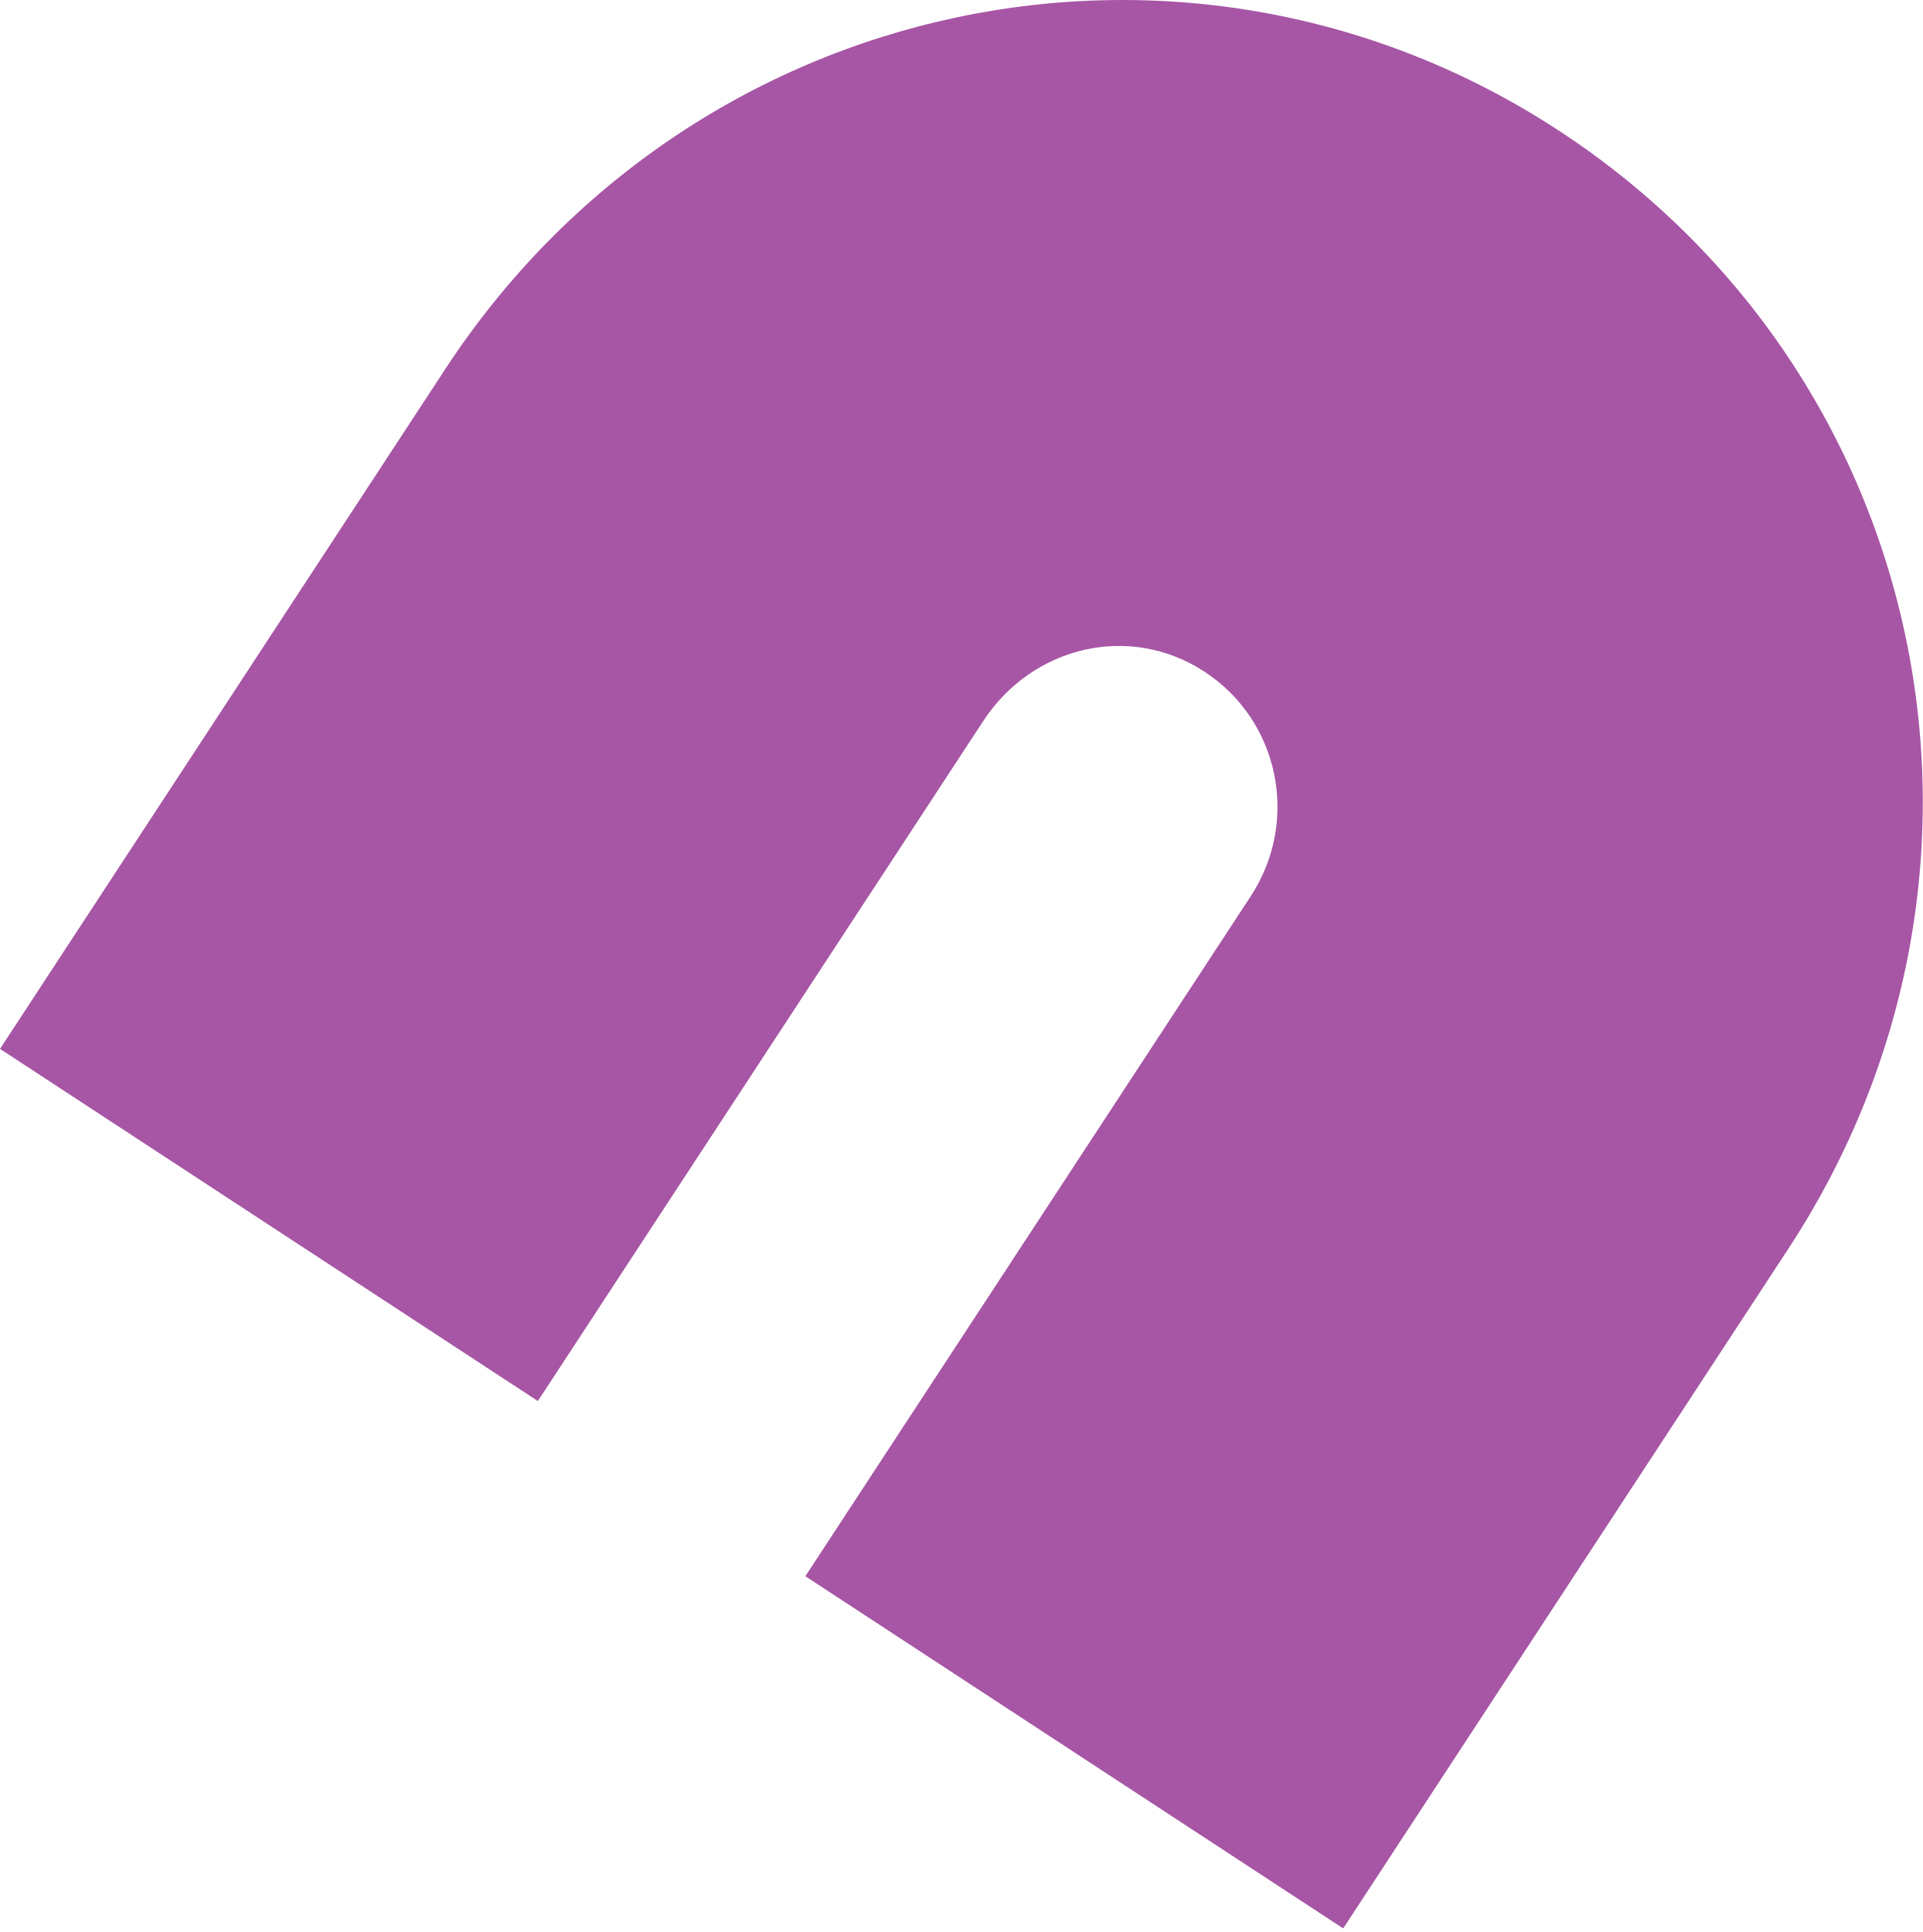
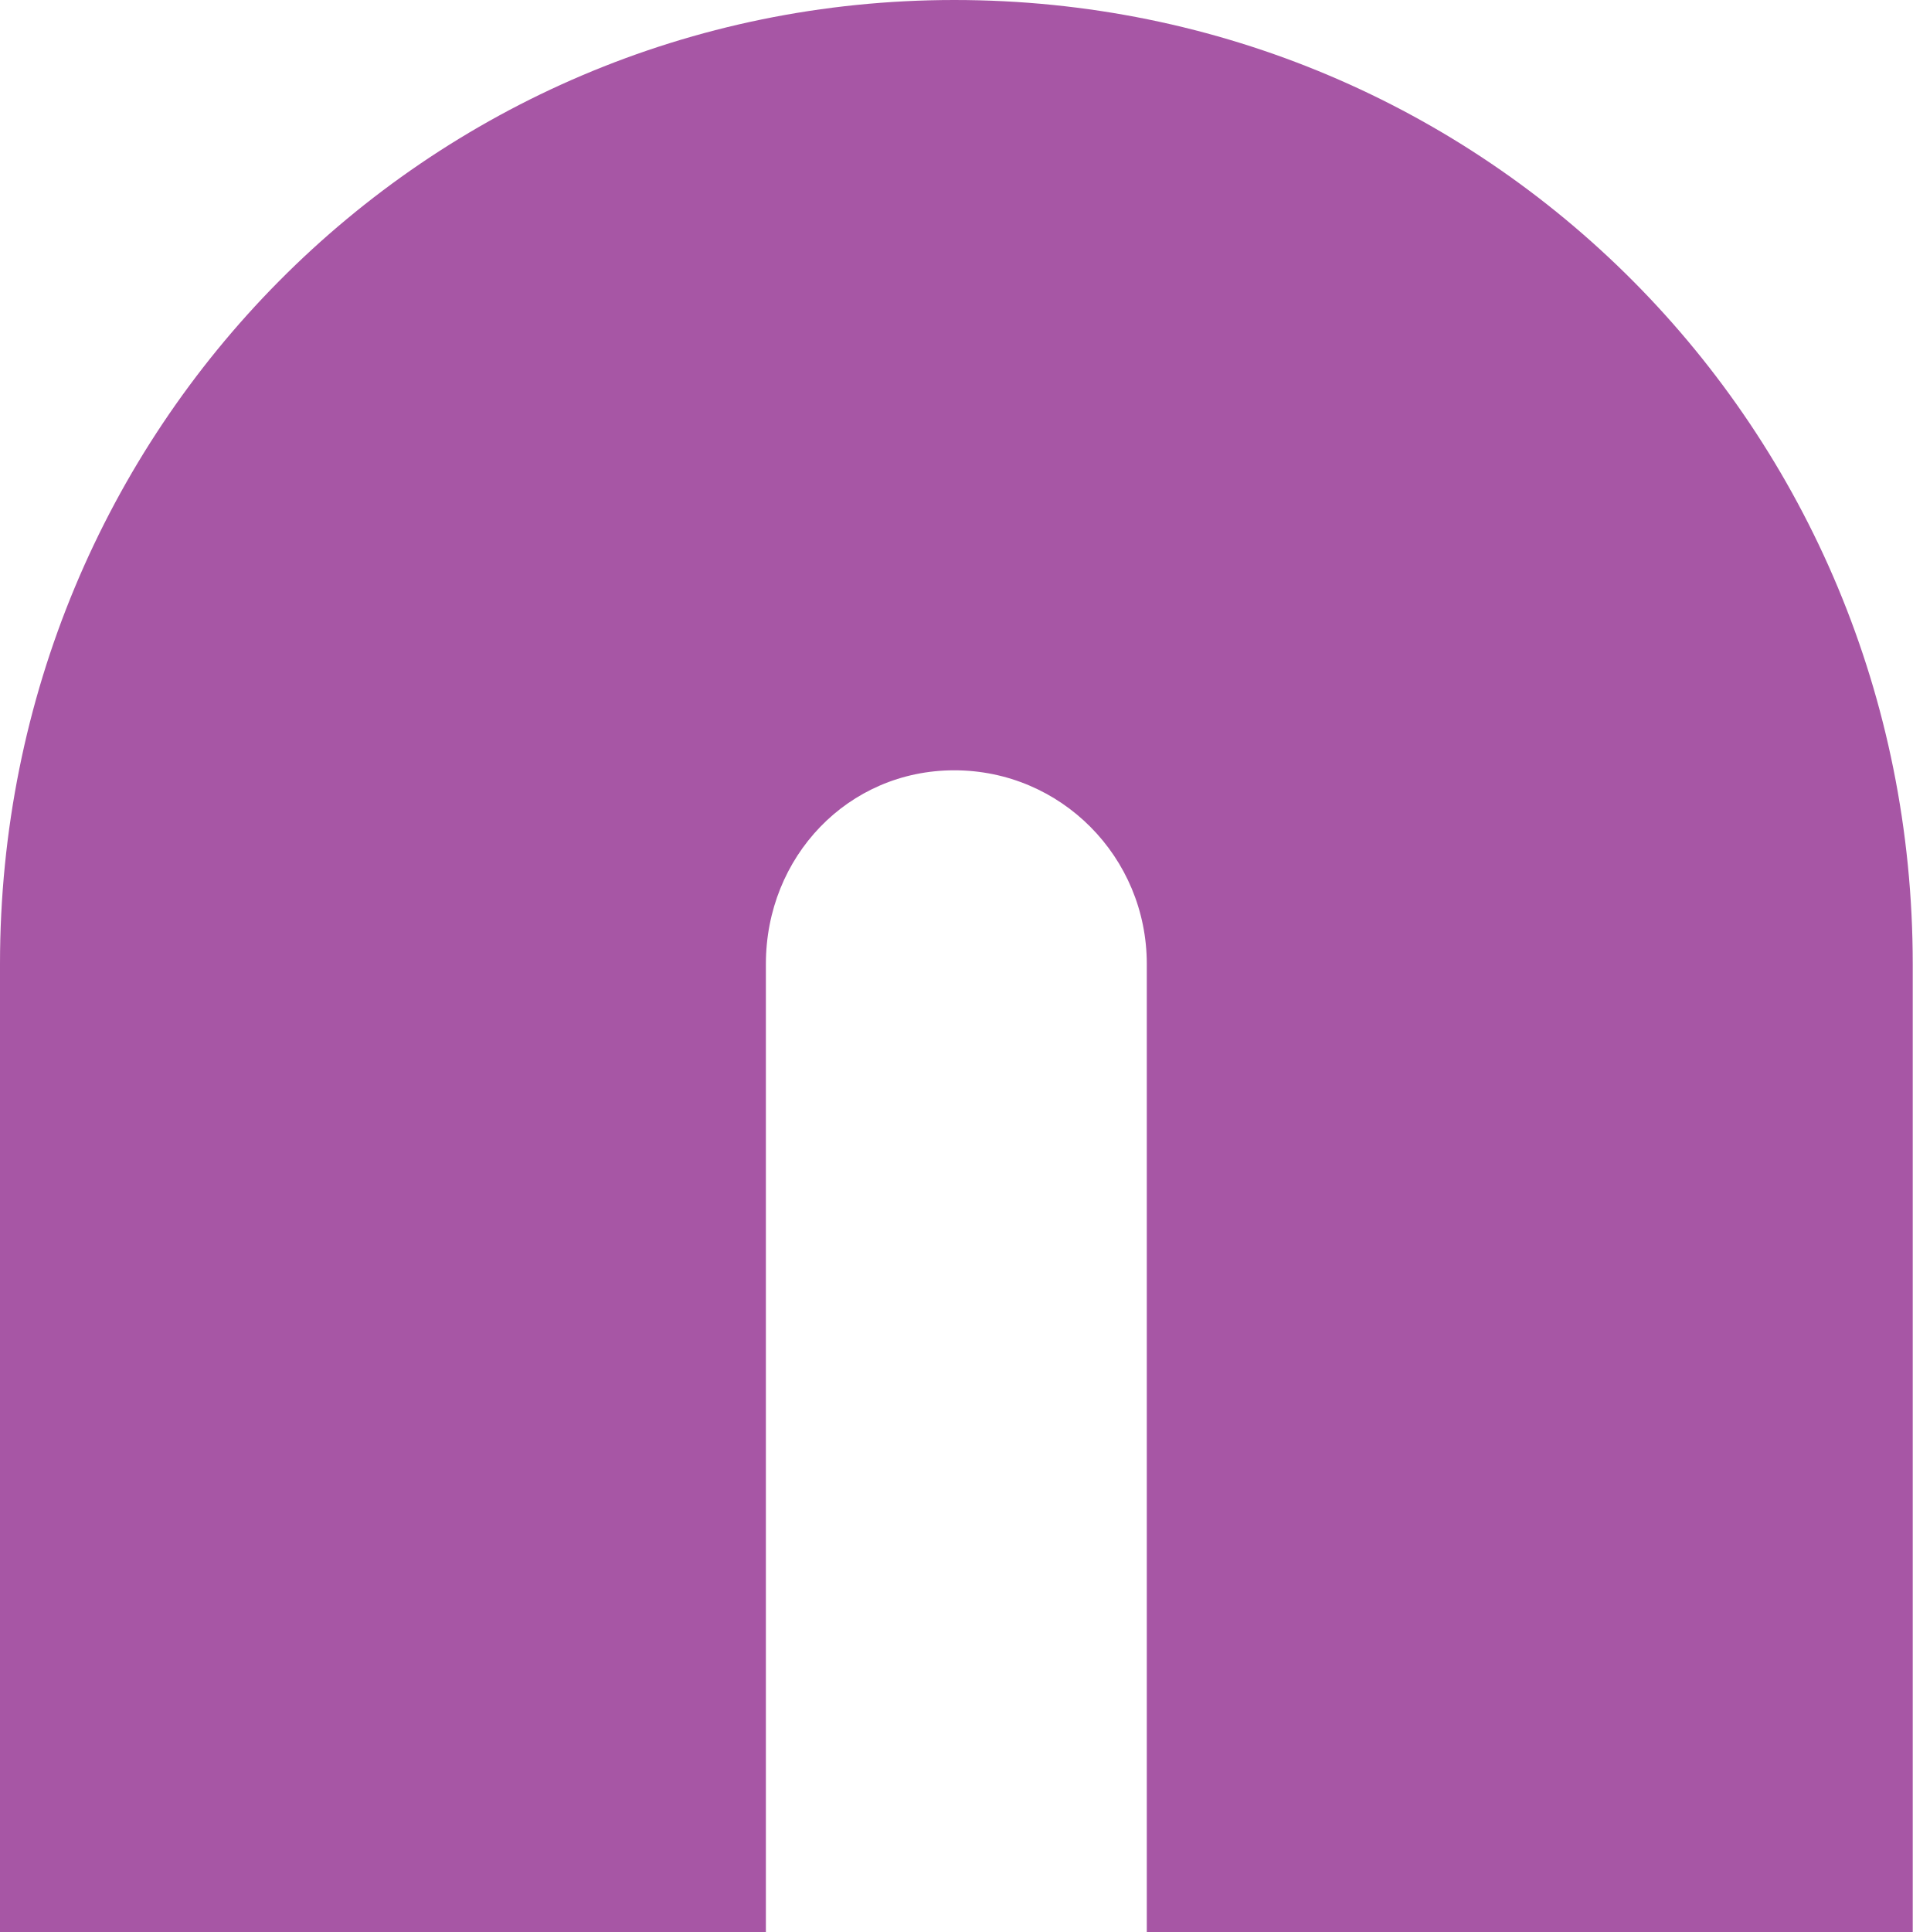
- <svg xmlns="http://www.w3.org/2000/svg" width="207" height="208" viewBox="0 0 207 208" fill="none">
-   <path d="M192.528 134.409C219.048 93.913 208.062 40.429 167.815 14.071C127.873 -12.086 74.46 -0.776 47.94 39.72L0 112.923L57.897 150.838L105.836 77.636C111.141 69.536 121.617 67.048 129.668 72.321C137.718 77.593 139.936 88.393 134.631 96.493L86.692 169.696L144.589 207.612L192.528 134.409Z" fill="#A756A5" />
+ <svg xmlns="http://www.w3.org/2000/svg" width="356.94" height="360.44" viewBox="0 0 356.94 360.44" fill="none">
+   <path d="M178.08 0C277.43 0 356.93 79.93 356.93 179.84V360.44H214V179.84C214 159.85 197.95 143.71 178.08 143.71C158.21 143.71 142.92 159.85 142.92 179.84V360.44H0V179.84C0 79.93 79.48 0 178.08 0Z" fill="#A756A5" />
</svg>
